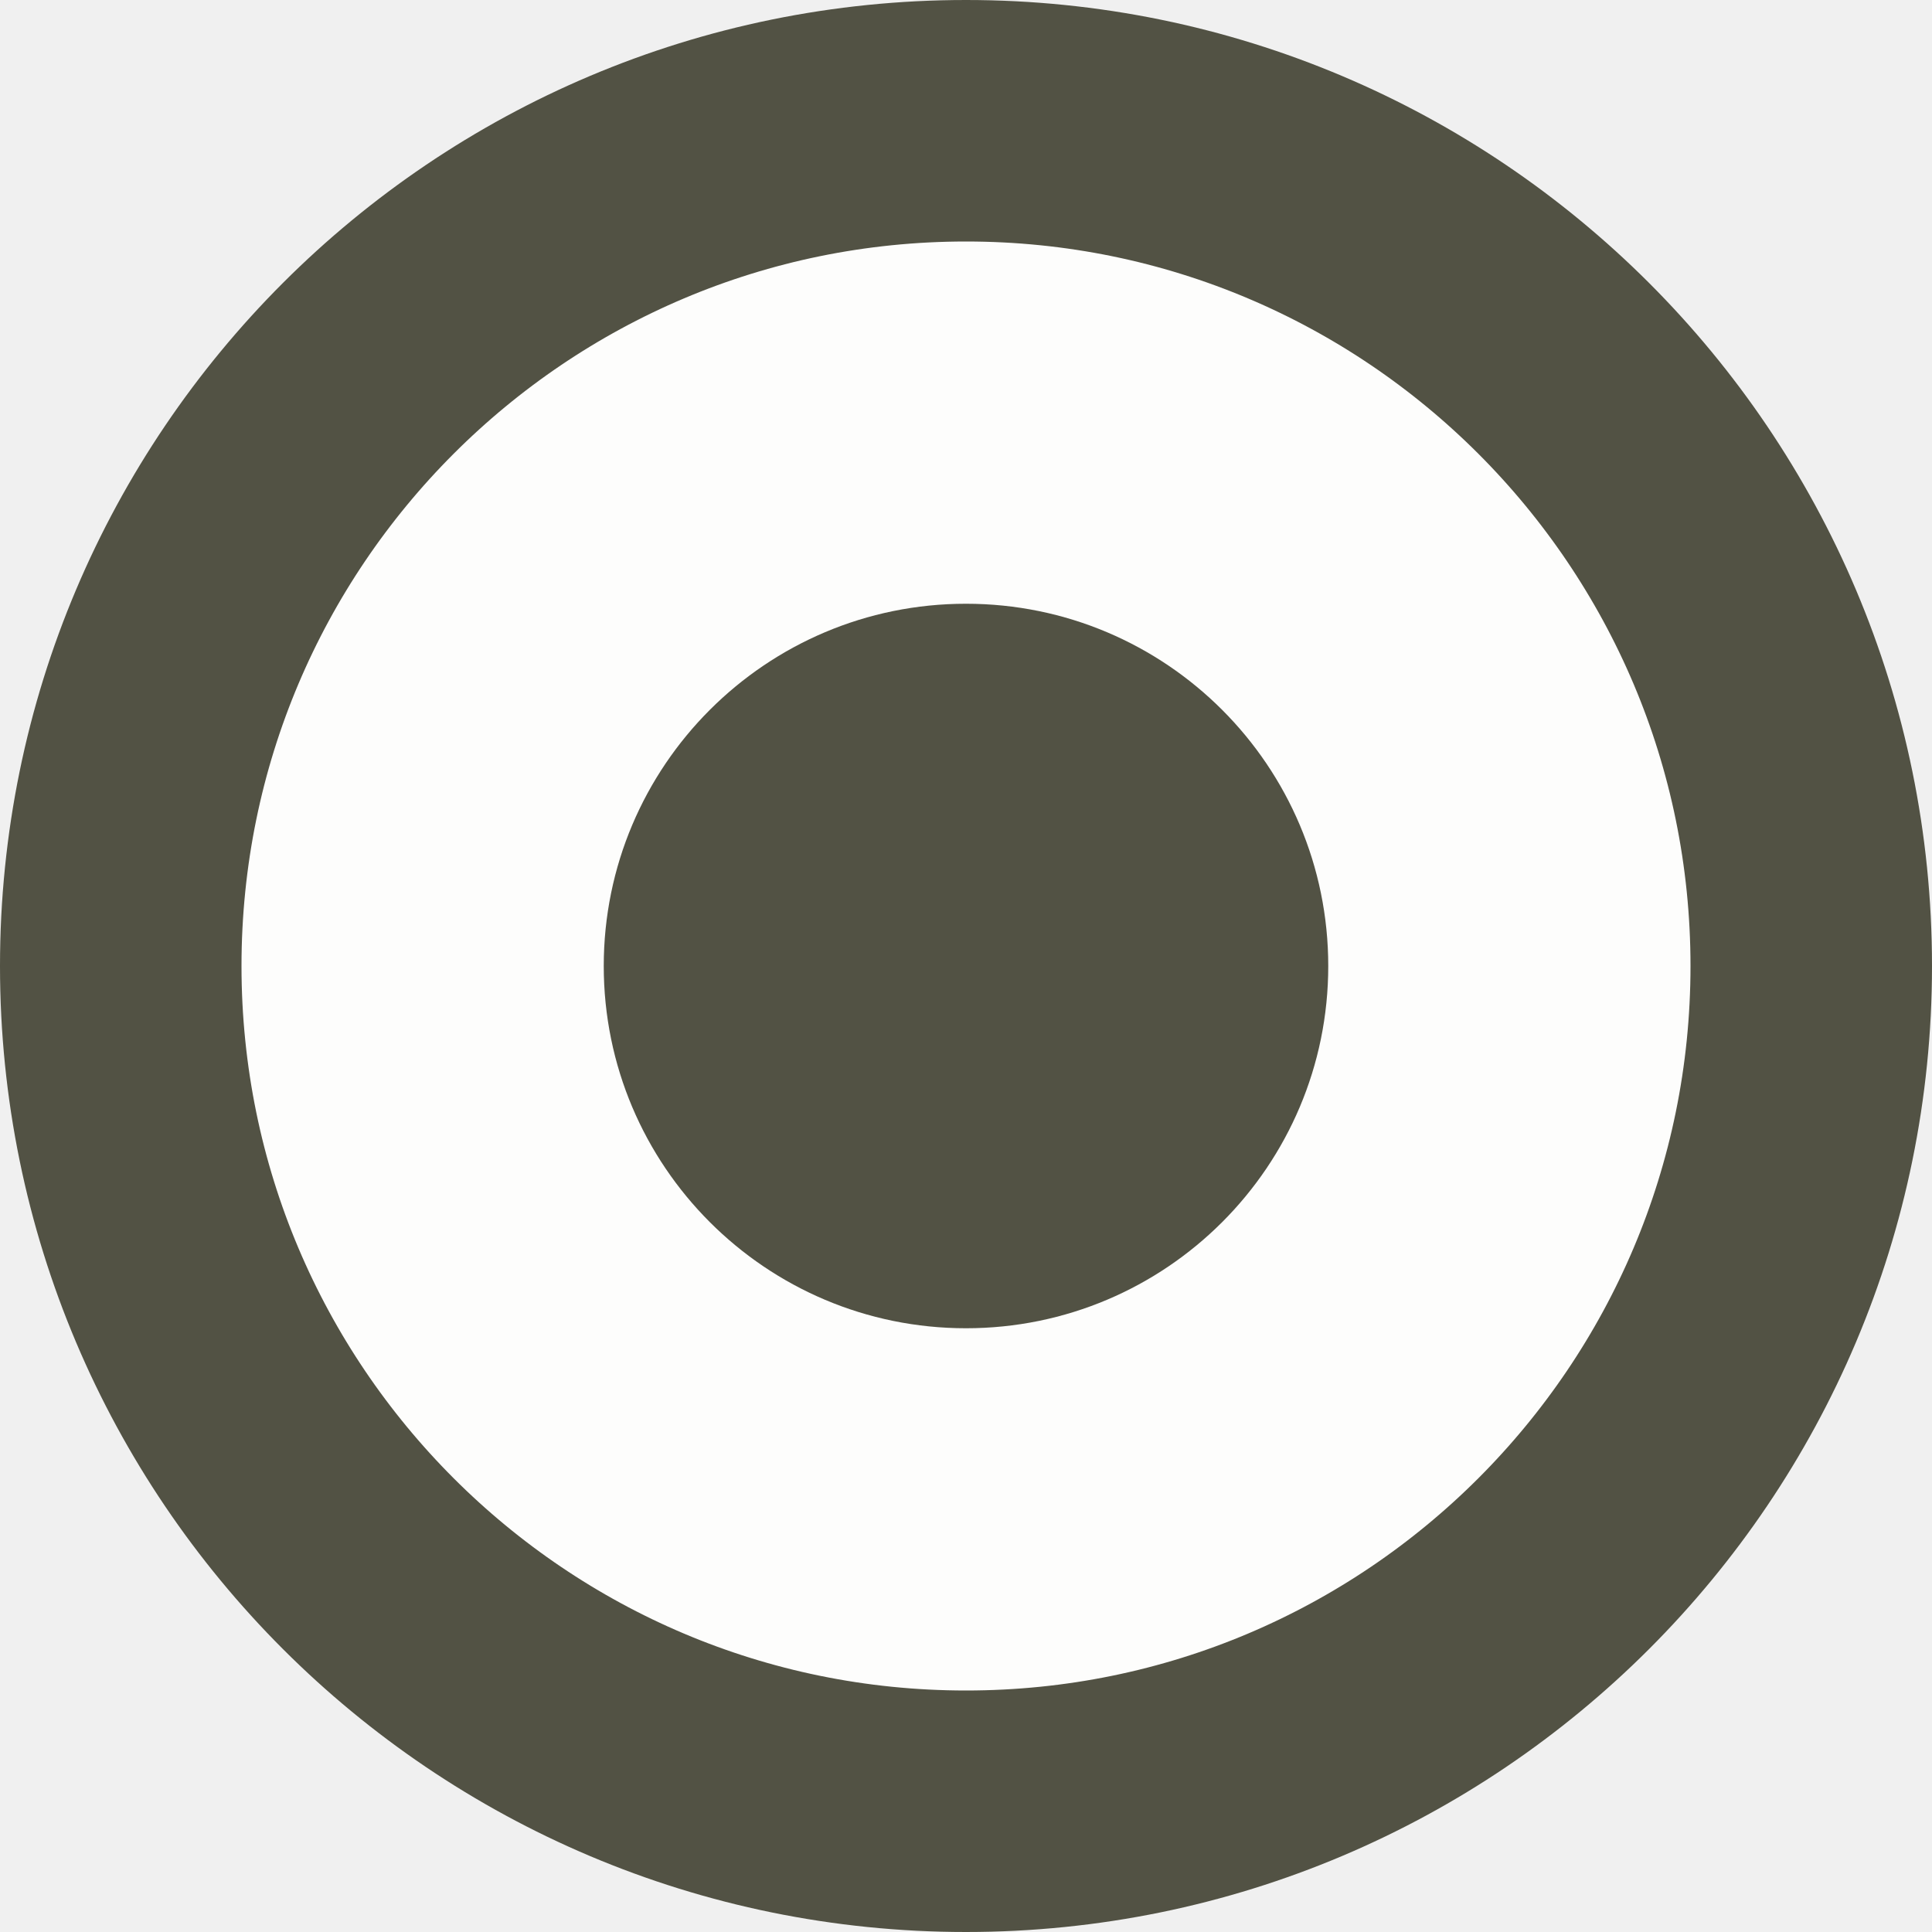
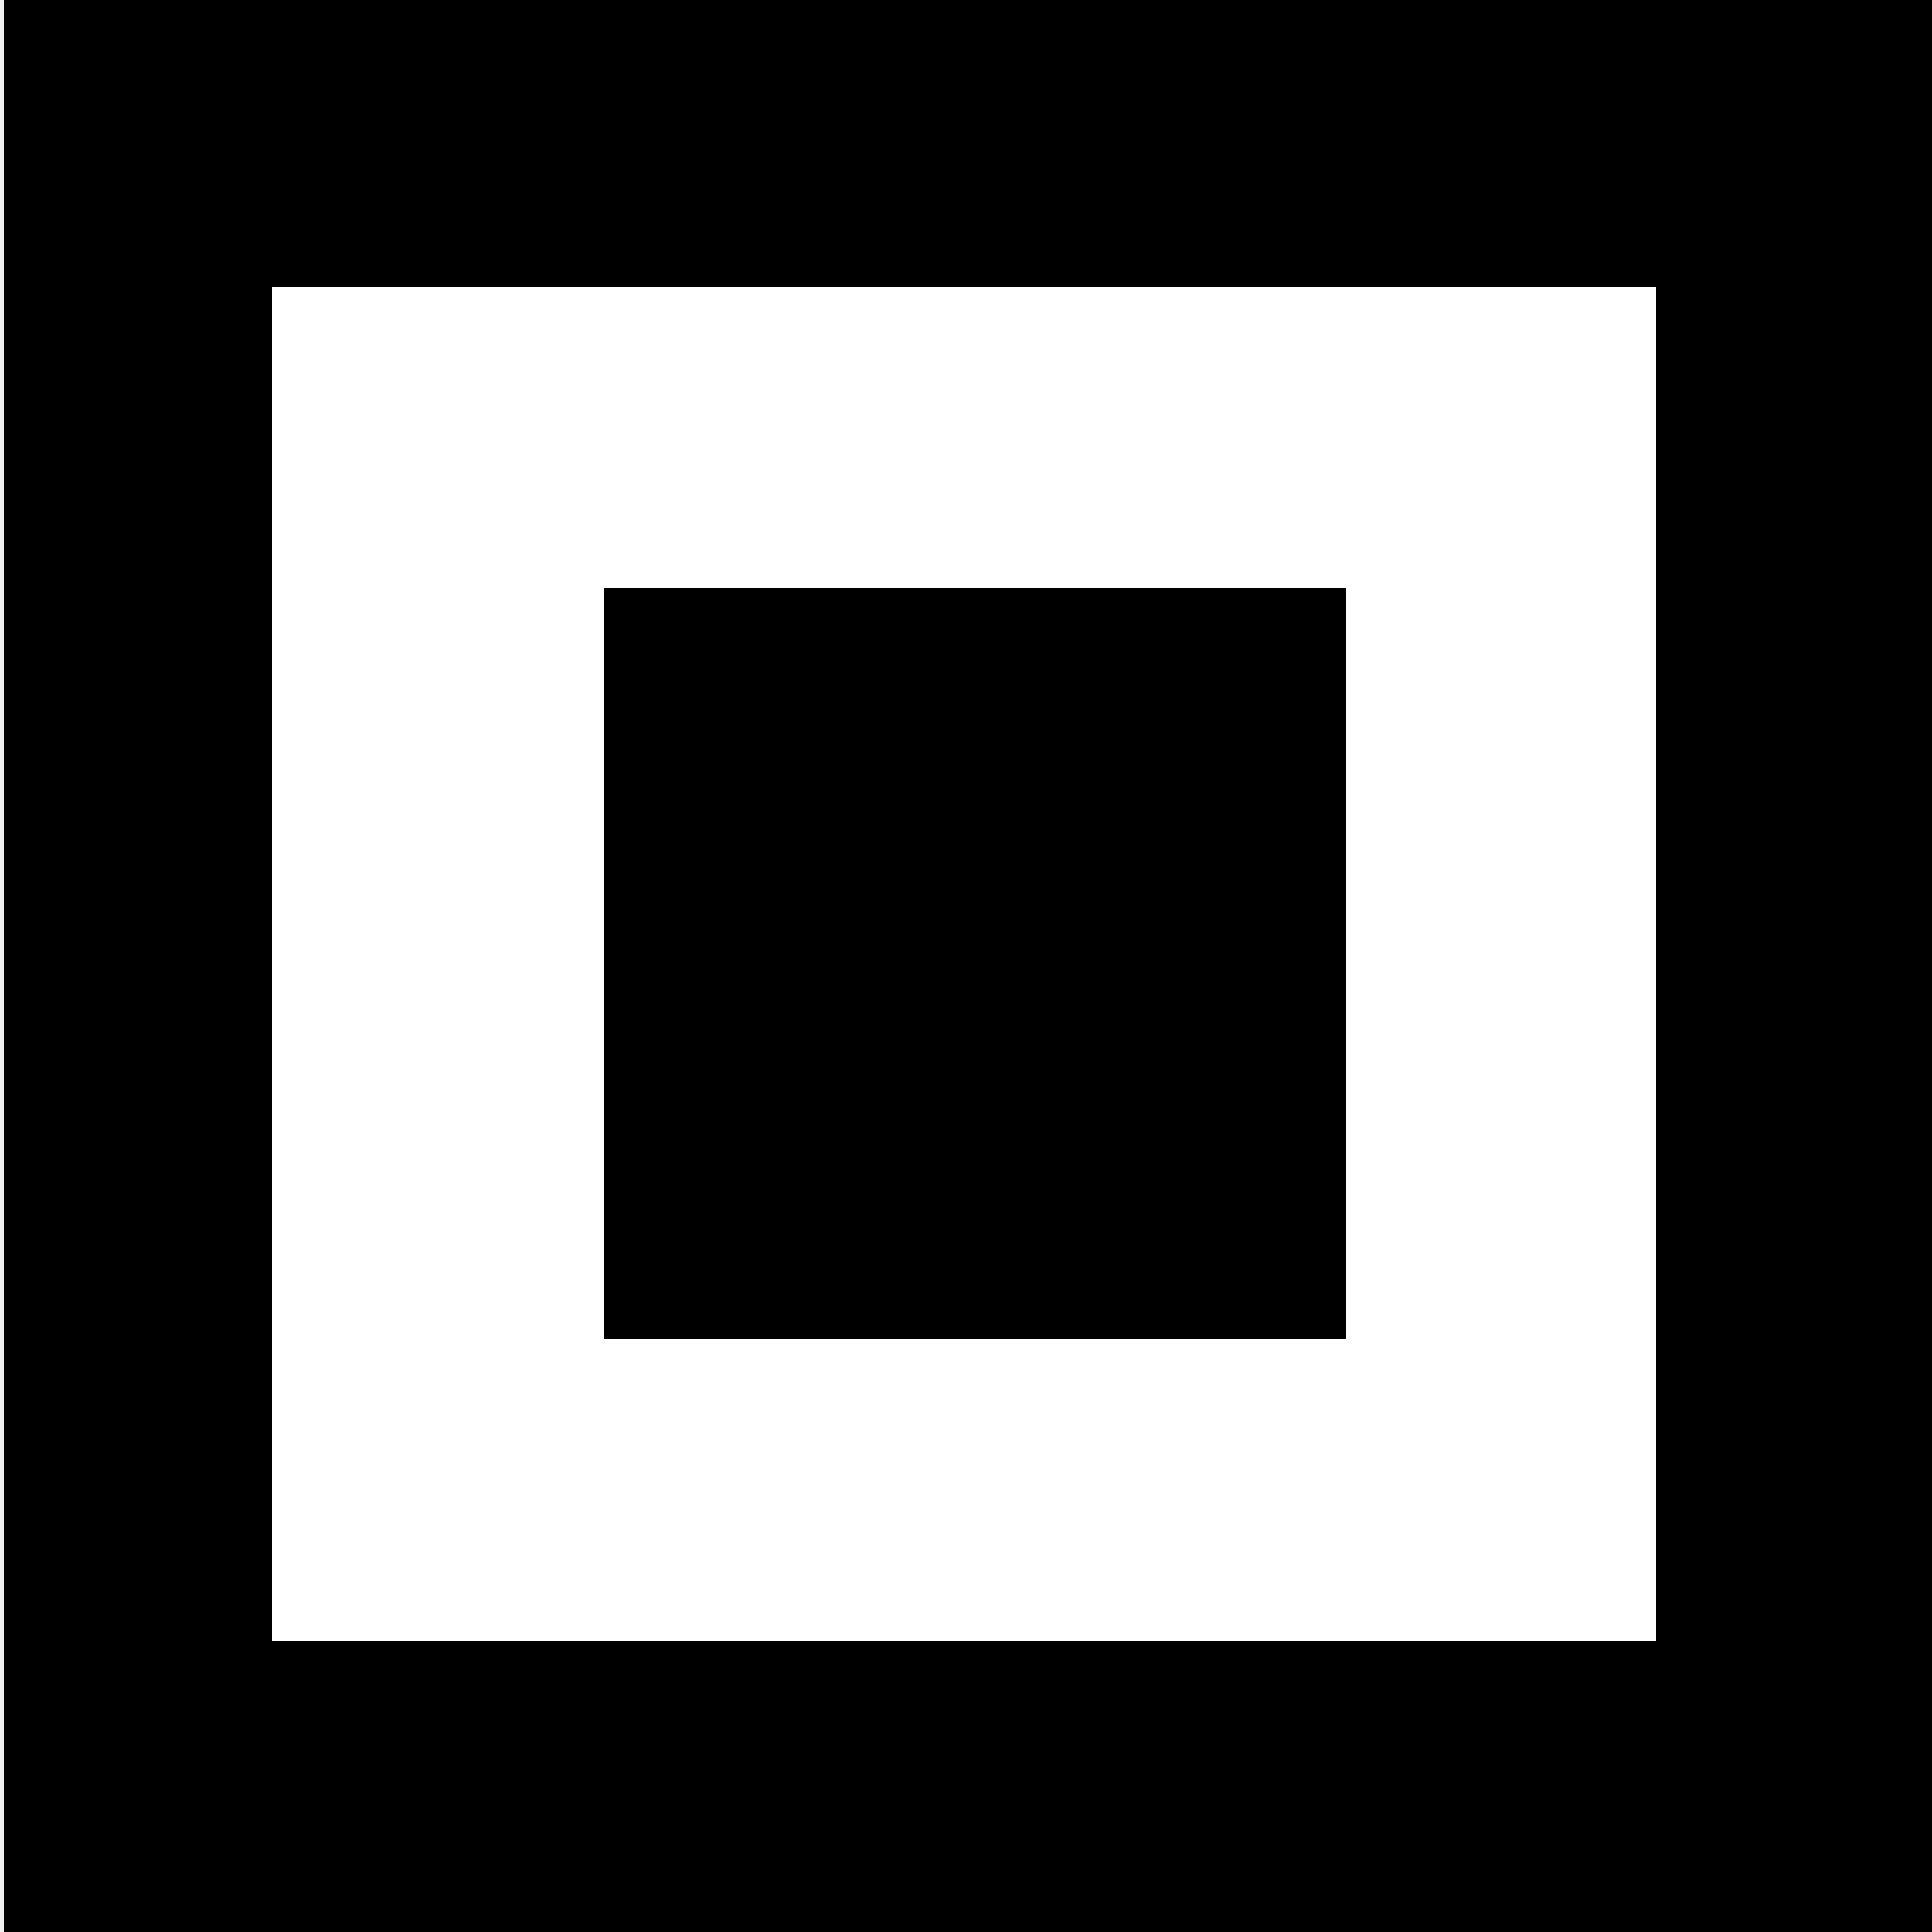
- <svg xmlns="http://www.w3.org/2000/svg" version="1.1" width="8" height="8">
-   <path style="fill:#fdfdfc;stroke:#525244;stroke-width:1" d="m 7.5,4 a 3.5,3.5 0 0 1 -7,0 3.5,3.5 0 1 1 7,0 z" />
-   <path style="fill:#525244;fill-opacity:1;stroke:none" d="m 5.5,4 a 1.5,1.5 0 0 1 -3,0 1.5,1.5 0 1 1 3,0 z" />
+ <svg xmlns="http://www.w3.org/2000/svg" width="8" height="8" viewBox="0 0 2.117 2.117" version="1.1" id="svg8" style="shape-rendering:crispEdges">
+   <defs id="defs2" />
+   <g id="layer1" transform="translate(0,-294.8833)">
+     <rect style="fill:#000000;stroke-width:0.265" id="rect5072" width="2.121" height="2.133" x="0.004" y="294.883" />
+     <rect style="fill:#ffffff;stroke-width:0.265" id="rect5078" width="1.885" height="1.877" x="0.116" y="295.003" />
+     <rect style="fill:#000000;stroke-width:0.265" id="rect5080" width="1.517" height="1.484" x="0.298" y="295.198" />
+     <rect style="fill:#ffffff;stroke-width:0.265" id="rect5082" width="1.538" height="1.567" x="0.298" y="295.198" />
+     <rect style="fill:#000000;stroke-width:0.265" id="rect5084" width="1.087" height="1.129" x="0.521" y="295.388" />
+     <rect style="fill:#000000;stroke-width:0.265" id="rect5086" width="0.116" height="1.935" x="0.116" y="295.003" />
+     <rect style="fill:#000000;stroke-width:0.265" id="rect5088" width="1.877" height="0.141" x="0.116" y="296.797" />
+     <rect style="fill:#000000;stroke-width:0.265" id="rect5090" width="0.194" height="2.067" x="1.931" y="294.949" />
+     <rect style="fill:#000000;stroke-width:0.265" id="rect5104" width="1.769" height="1.877" x="0.232" y="295.003" />
+     <rect style="fill:#ffffff;stroke-width:0.265" id="rect5106" width="1.517" height="1.484" x="0.298" y="295.198" />
+     <rect style="fill:#000000;stroke-width:0.265" id="rect5108" width="0.814" height="0.823" x="0.661" y="295.528" />
+   </g>
</svg>
